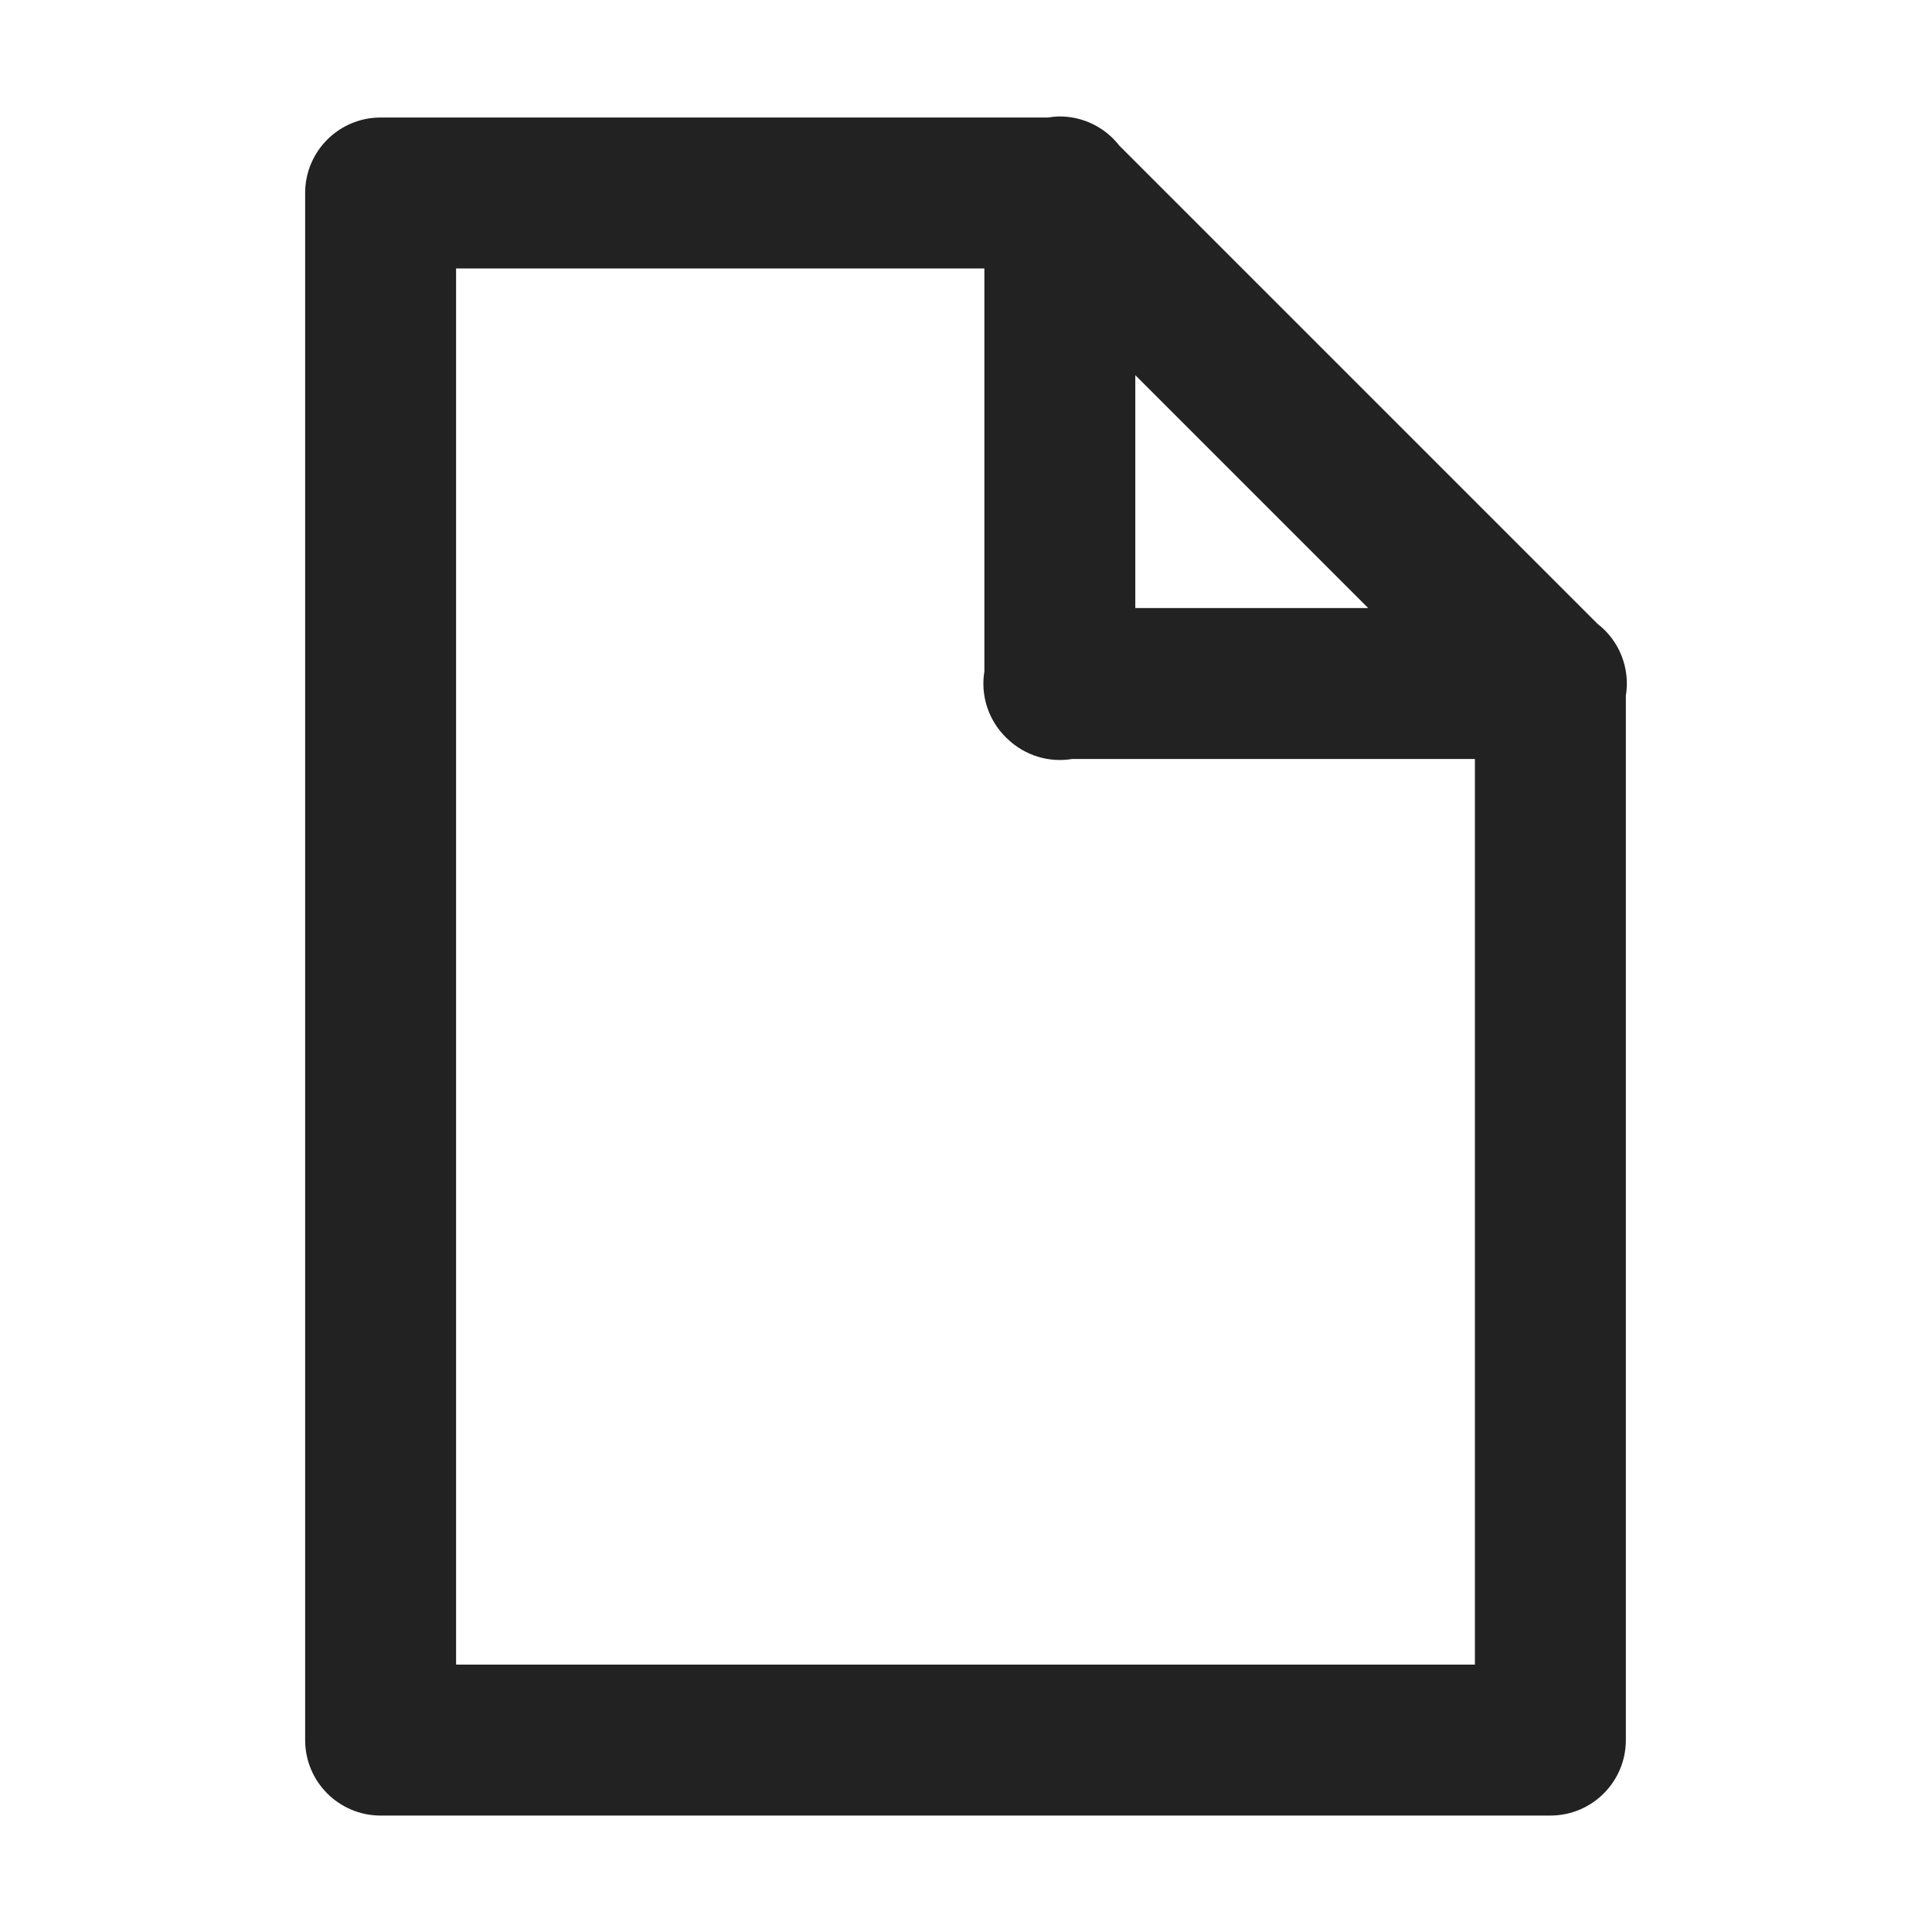
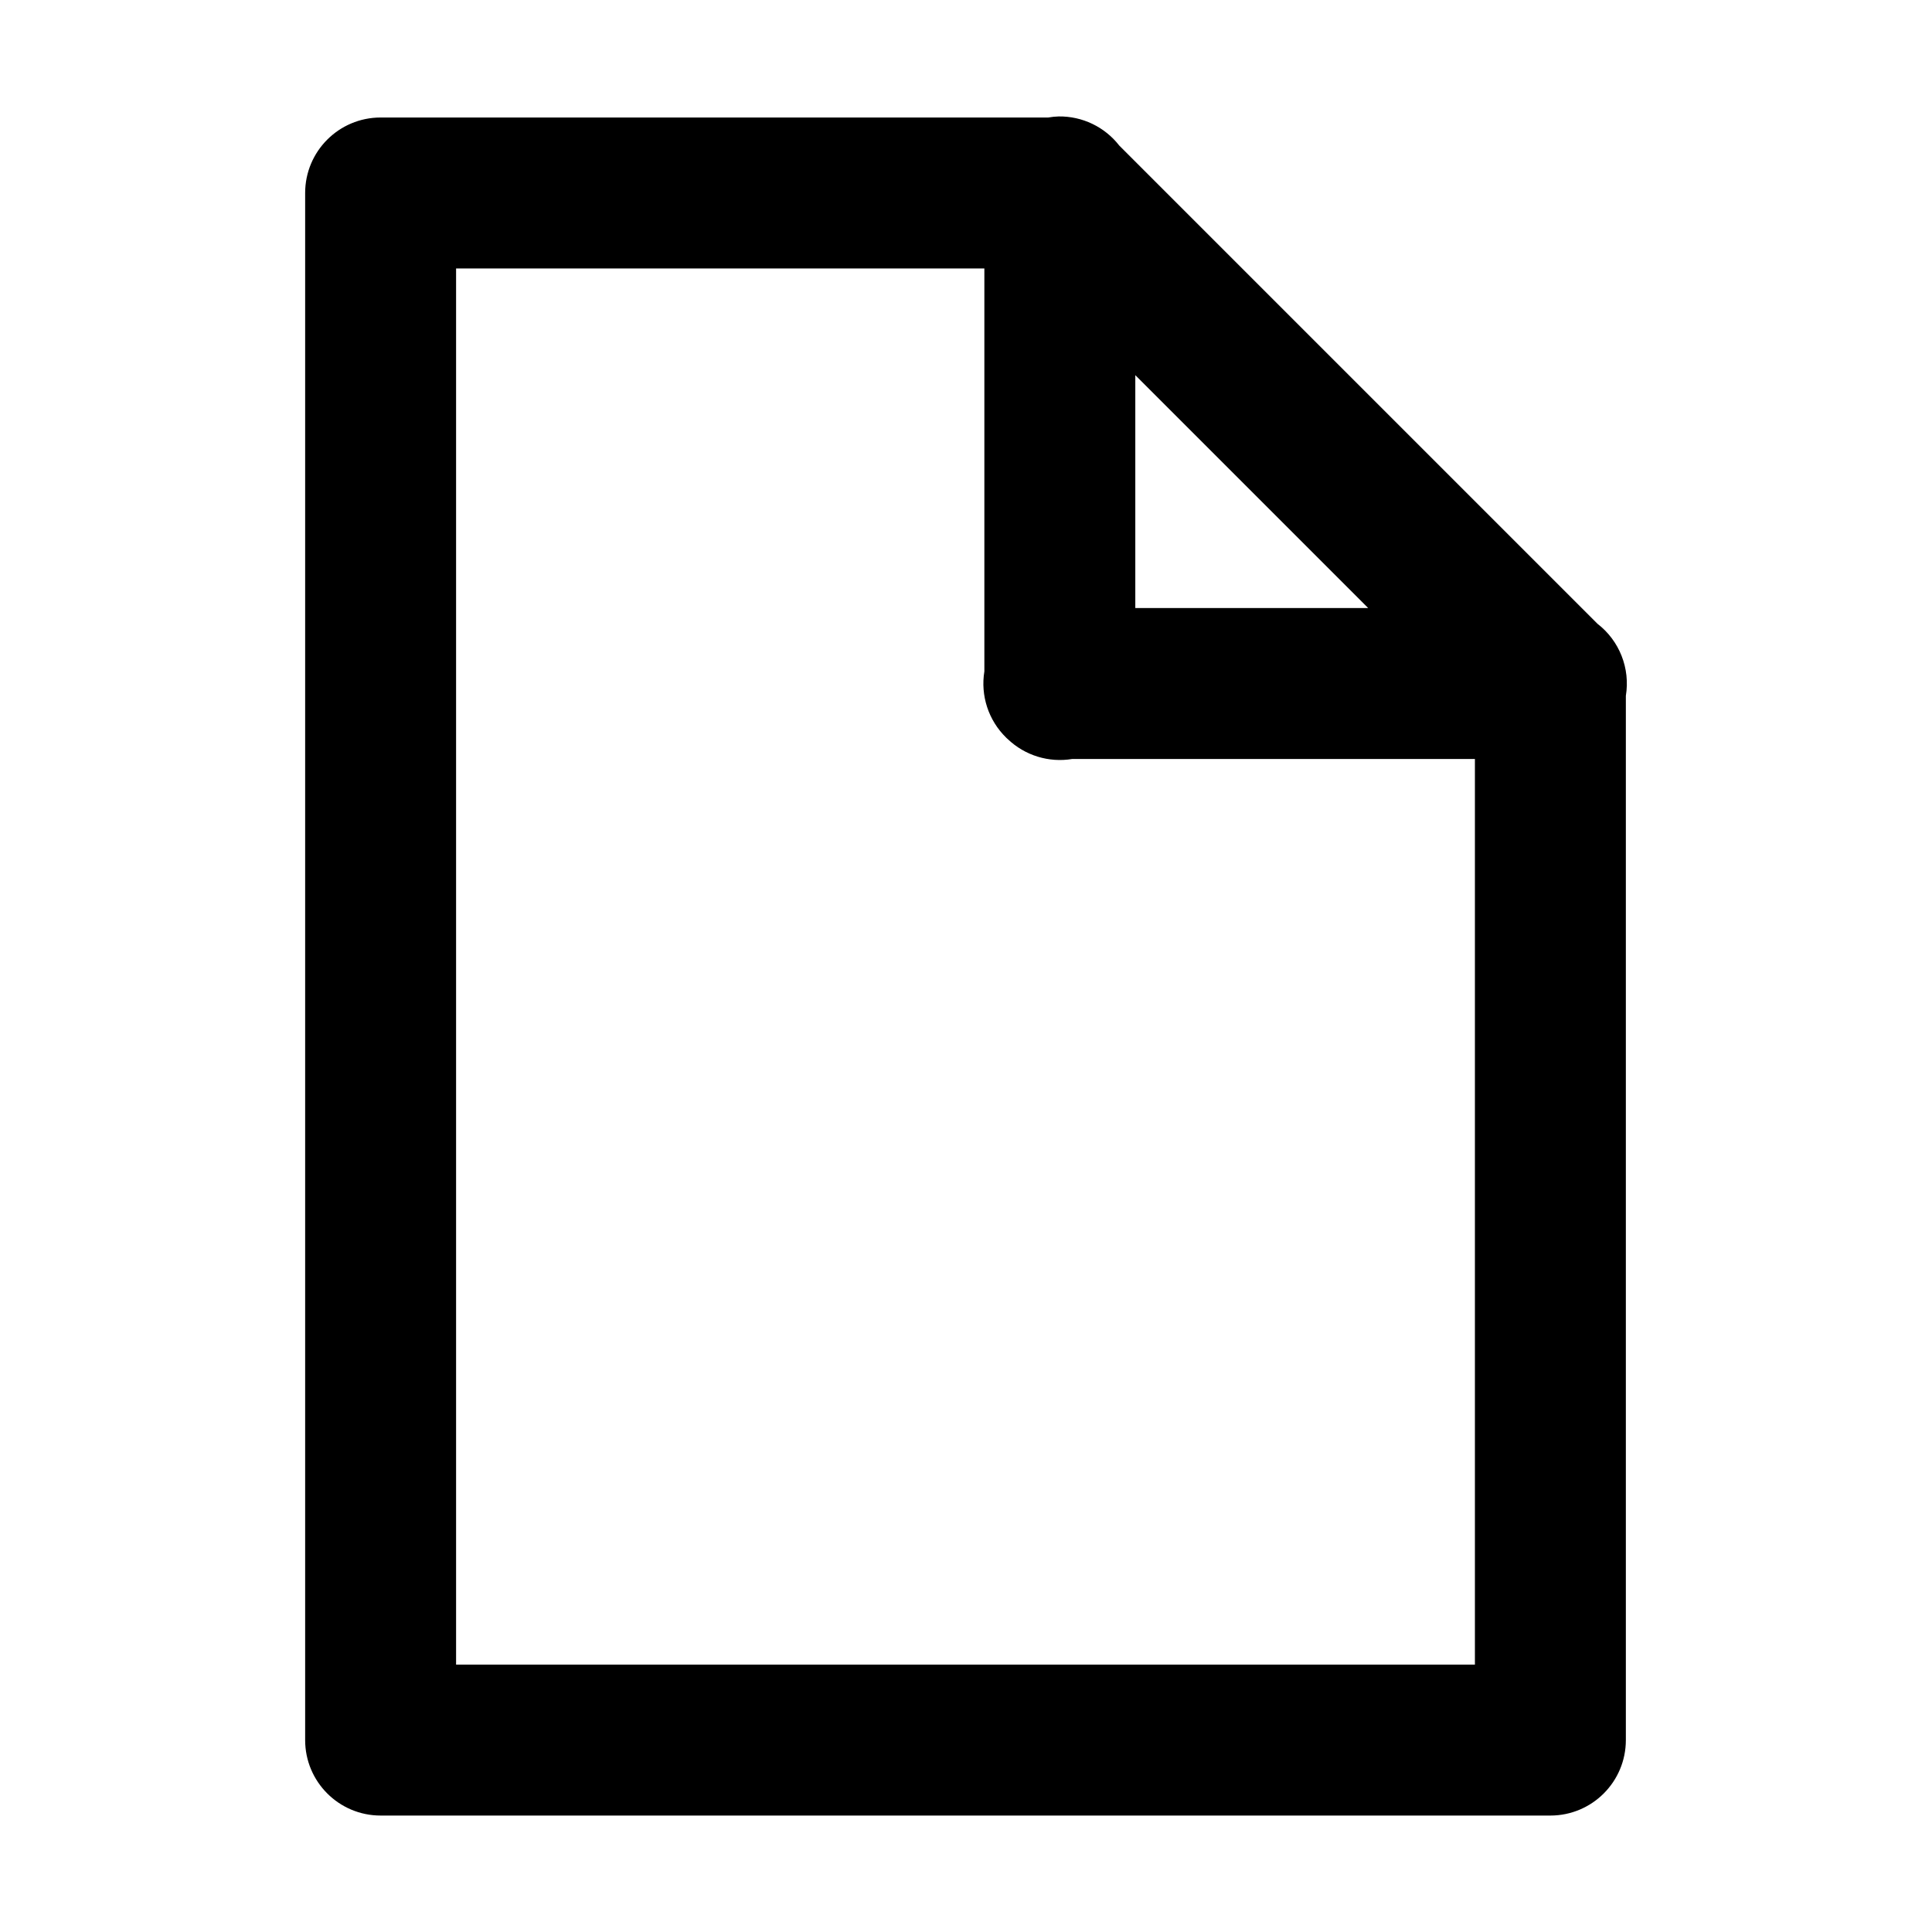
- <svg xmlns="http://www.w3.org/2000/svg" height="512" id="svg2" version="1.1" width="512">
-   <defs id="defs4" />
-   <g id="layer1" transform="translate(0,-540.3622)">
-     <path d="m 280.555,571.223 a 20.002,20.002 0 0 0 -2.781,0.281 l -176.906,0 a 20.002,20.002 0 0 0 -20,20 l 0,410 a 20.002,20.002 0 0 0 20,20 l 310,0 a 20.002,20.002 0 0 0 20,-20 l 0,-276.75 a 20.002,20.002 0 0 0 -7.531,-19.094 L 296.617,578.941 a 20.002,20.002 0 0 0 -16.062,-7.719 z m -159.688,40.281 140,0 0,106.781 a 20.002,20.002 0 0 0 5.75,17.531 20.002,20.002 0 0 0 0.156,0.156 20.002,20.002 0 0 0 0.281,0.25 20.002,20.002 0 0 0 17.094,5.281 l 106.719,0 0,240 -270,0 0,-370 z m 180,28.281 61.719,61.719 -61.719,0 0,-61.719 z" id="path3833" style="font-size:medium;font-style:normal;font-variant:normal;font-weight:normal;font-stretch:normal;text-indent:0;text-align:start;text-decoration:none;line-height:normal;letter-spacing:normal;word-spacing:normal;text-transform:none;direction:ltr;block-progression:tb;writing-mode:lr-tb;text-anchor:start;baseline-shift:baseline;color:#000000;fill:#222222;fill-opacity:1;fill-rule:nonzero;stroke:none;stroke-width:40;marker:none;visibility:visible;display:inline;overflow:visible;enable-background:accumulate;font-family:Sans;-inkscape-font-specification:Sans" />
-     <g id="layer1-5" transform="translate(-573.1429,170.2857)" />
-   </g>
+ <svg xmlns="http://www.w3.org/2000/svg" height="512" width="512">
+   <path d="m280.555 30.86a20.002 20.002 0 0 0 -2.781.281h-176.906a20.002 20.002 0 0 0 -20 20v410a20.002 20.002 0 0 0 20 20h310a20.002 20.002 0 0 0 20-20v-276.75a20.002 20.002 0 0 0 -7.531-19.094l-126.719-126.719a20.002 20.002 0 0 0 -16.062-7.719zm-159.688 40.281h140v106.781a20.002 20.002 0 0 0 5.75 17.531 20.002 20.002 0 0 0 .156.156 20.002 20.002 0 0 0 .281.25 20.002 20.002 0 0 0 17.094 5.281h106.719v240h-270zm180 28.281 61.719 61.719h-61.719z" />
</svg>
